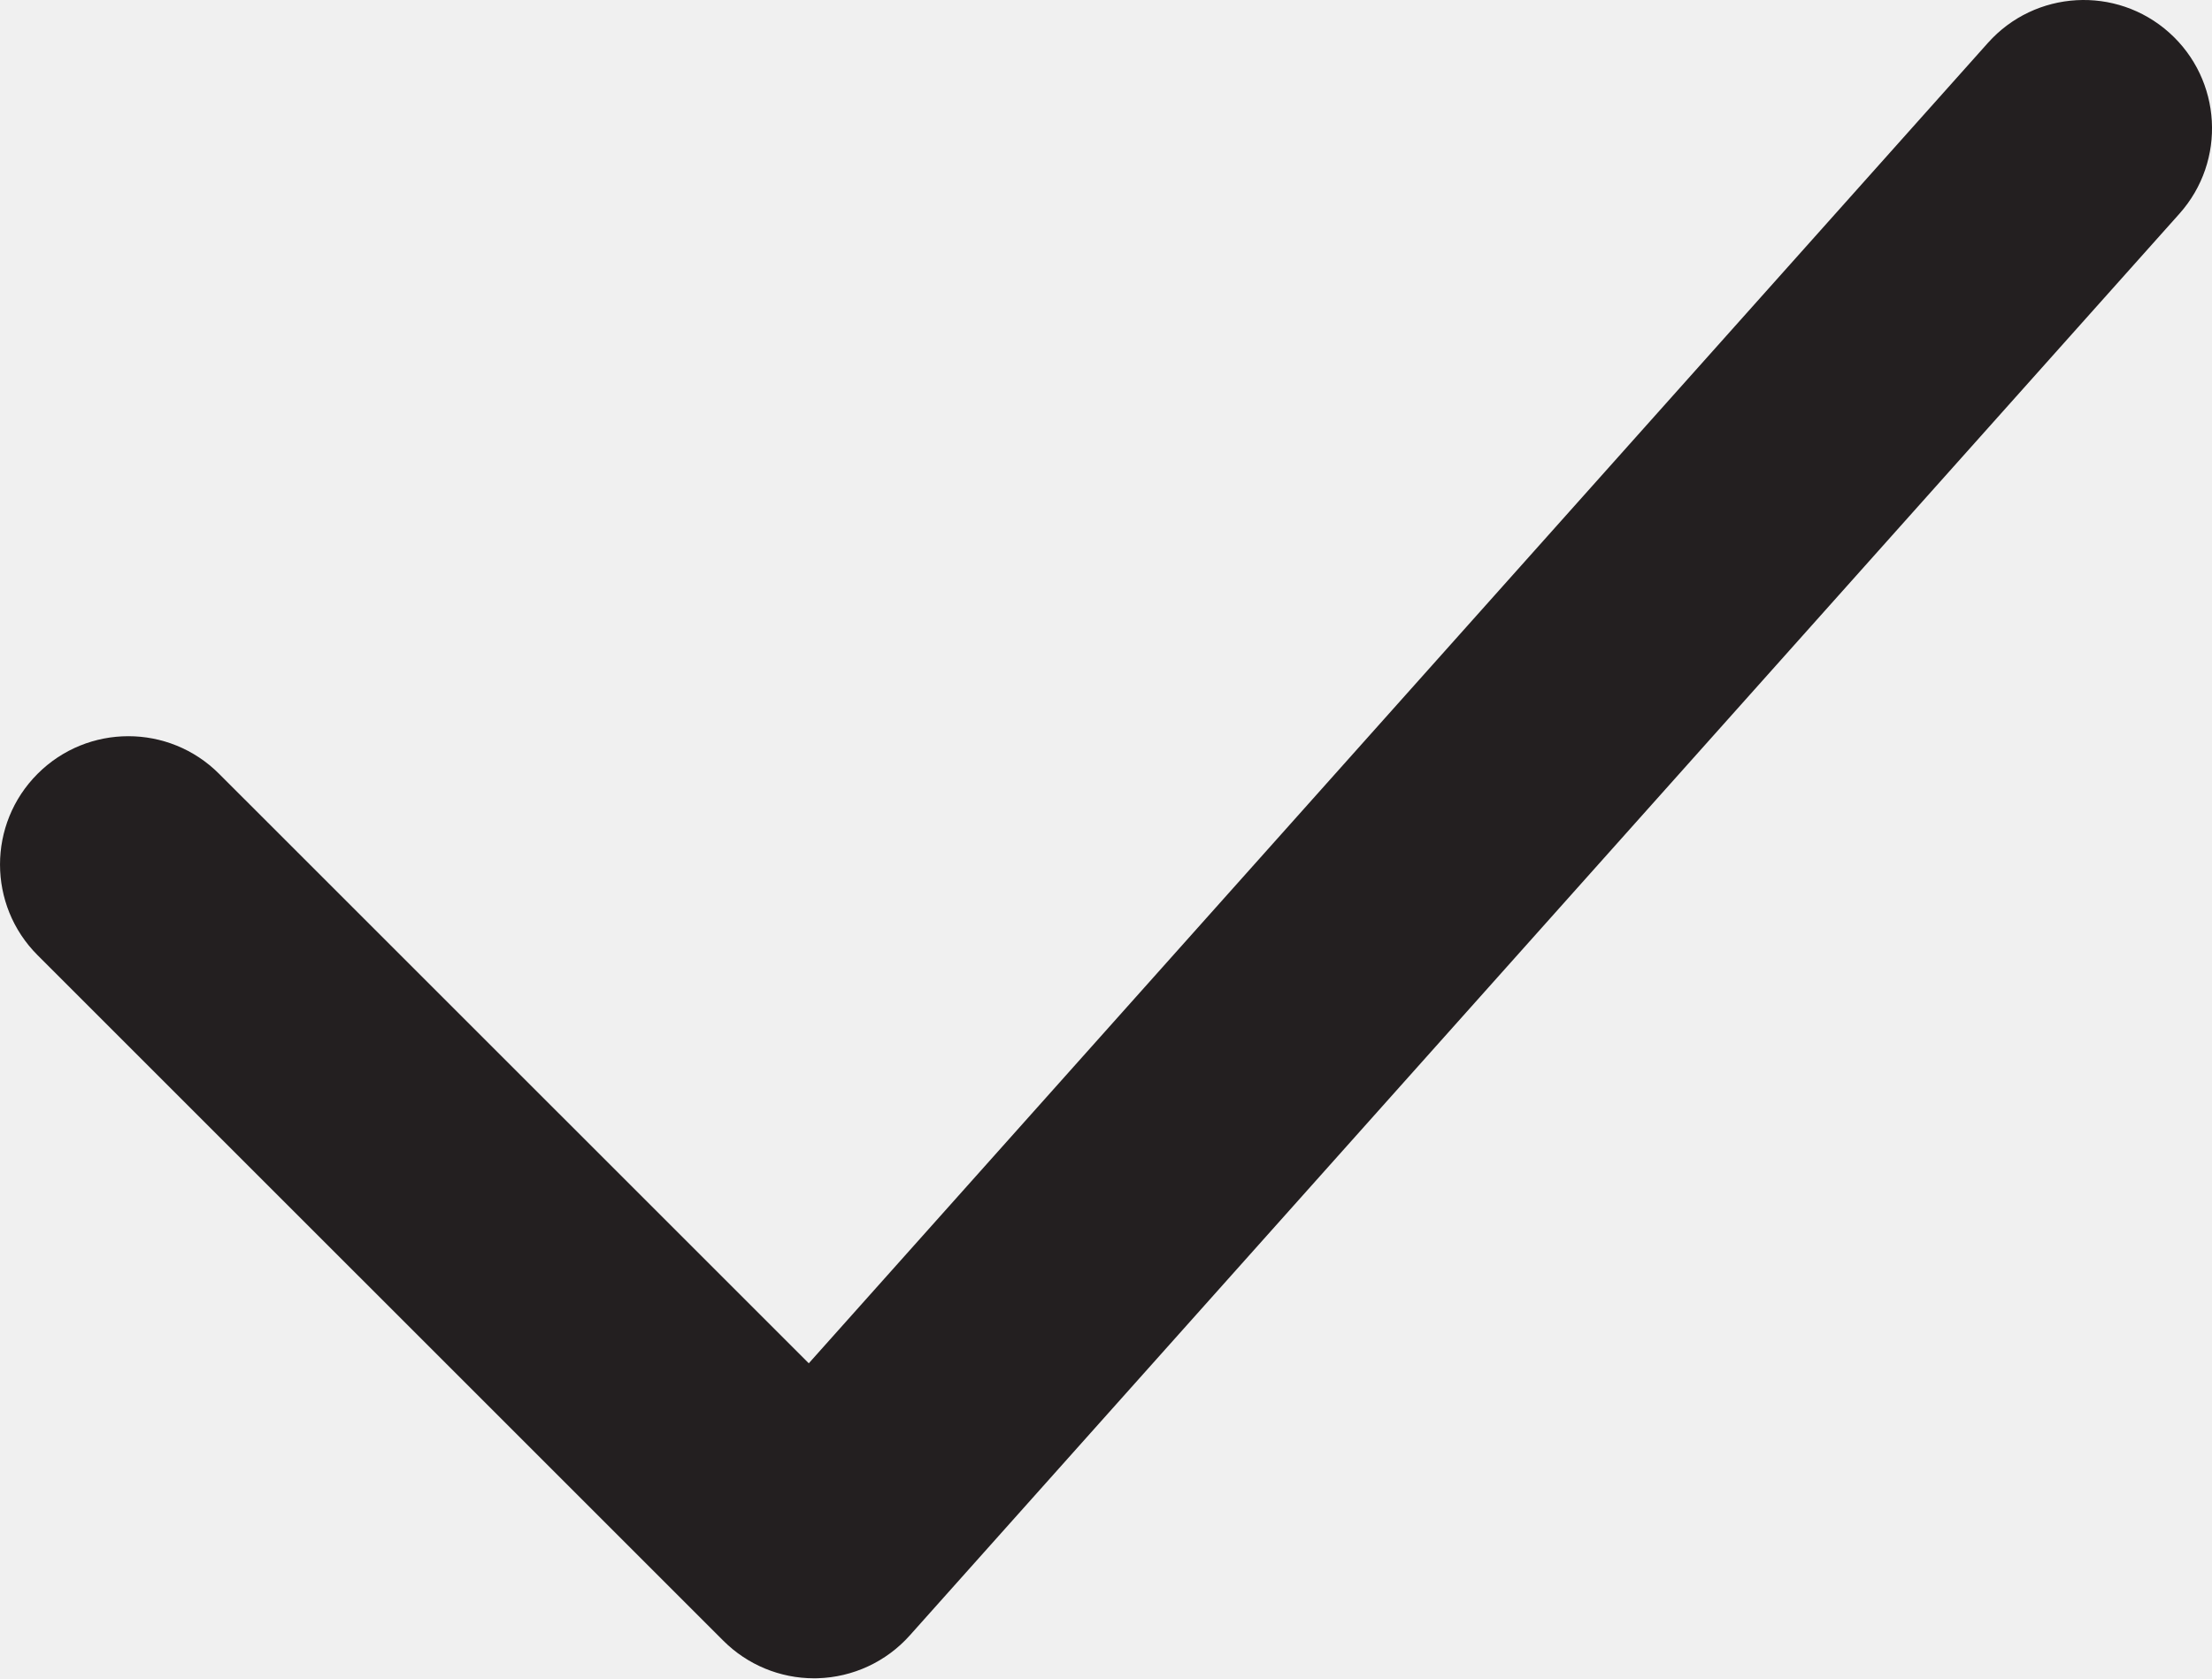
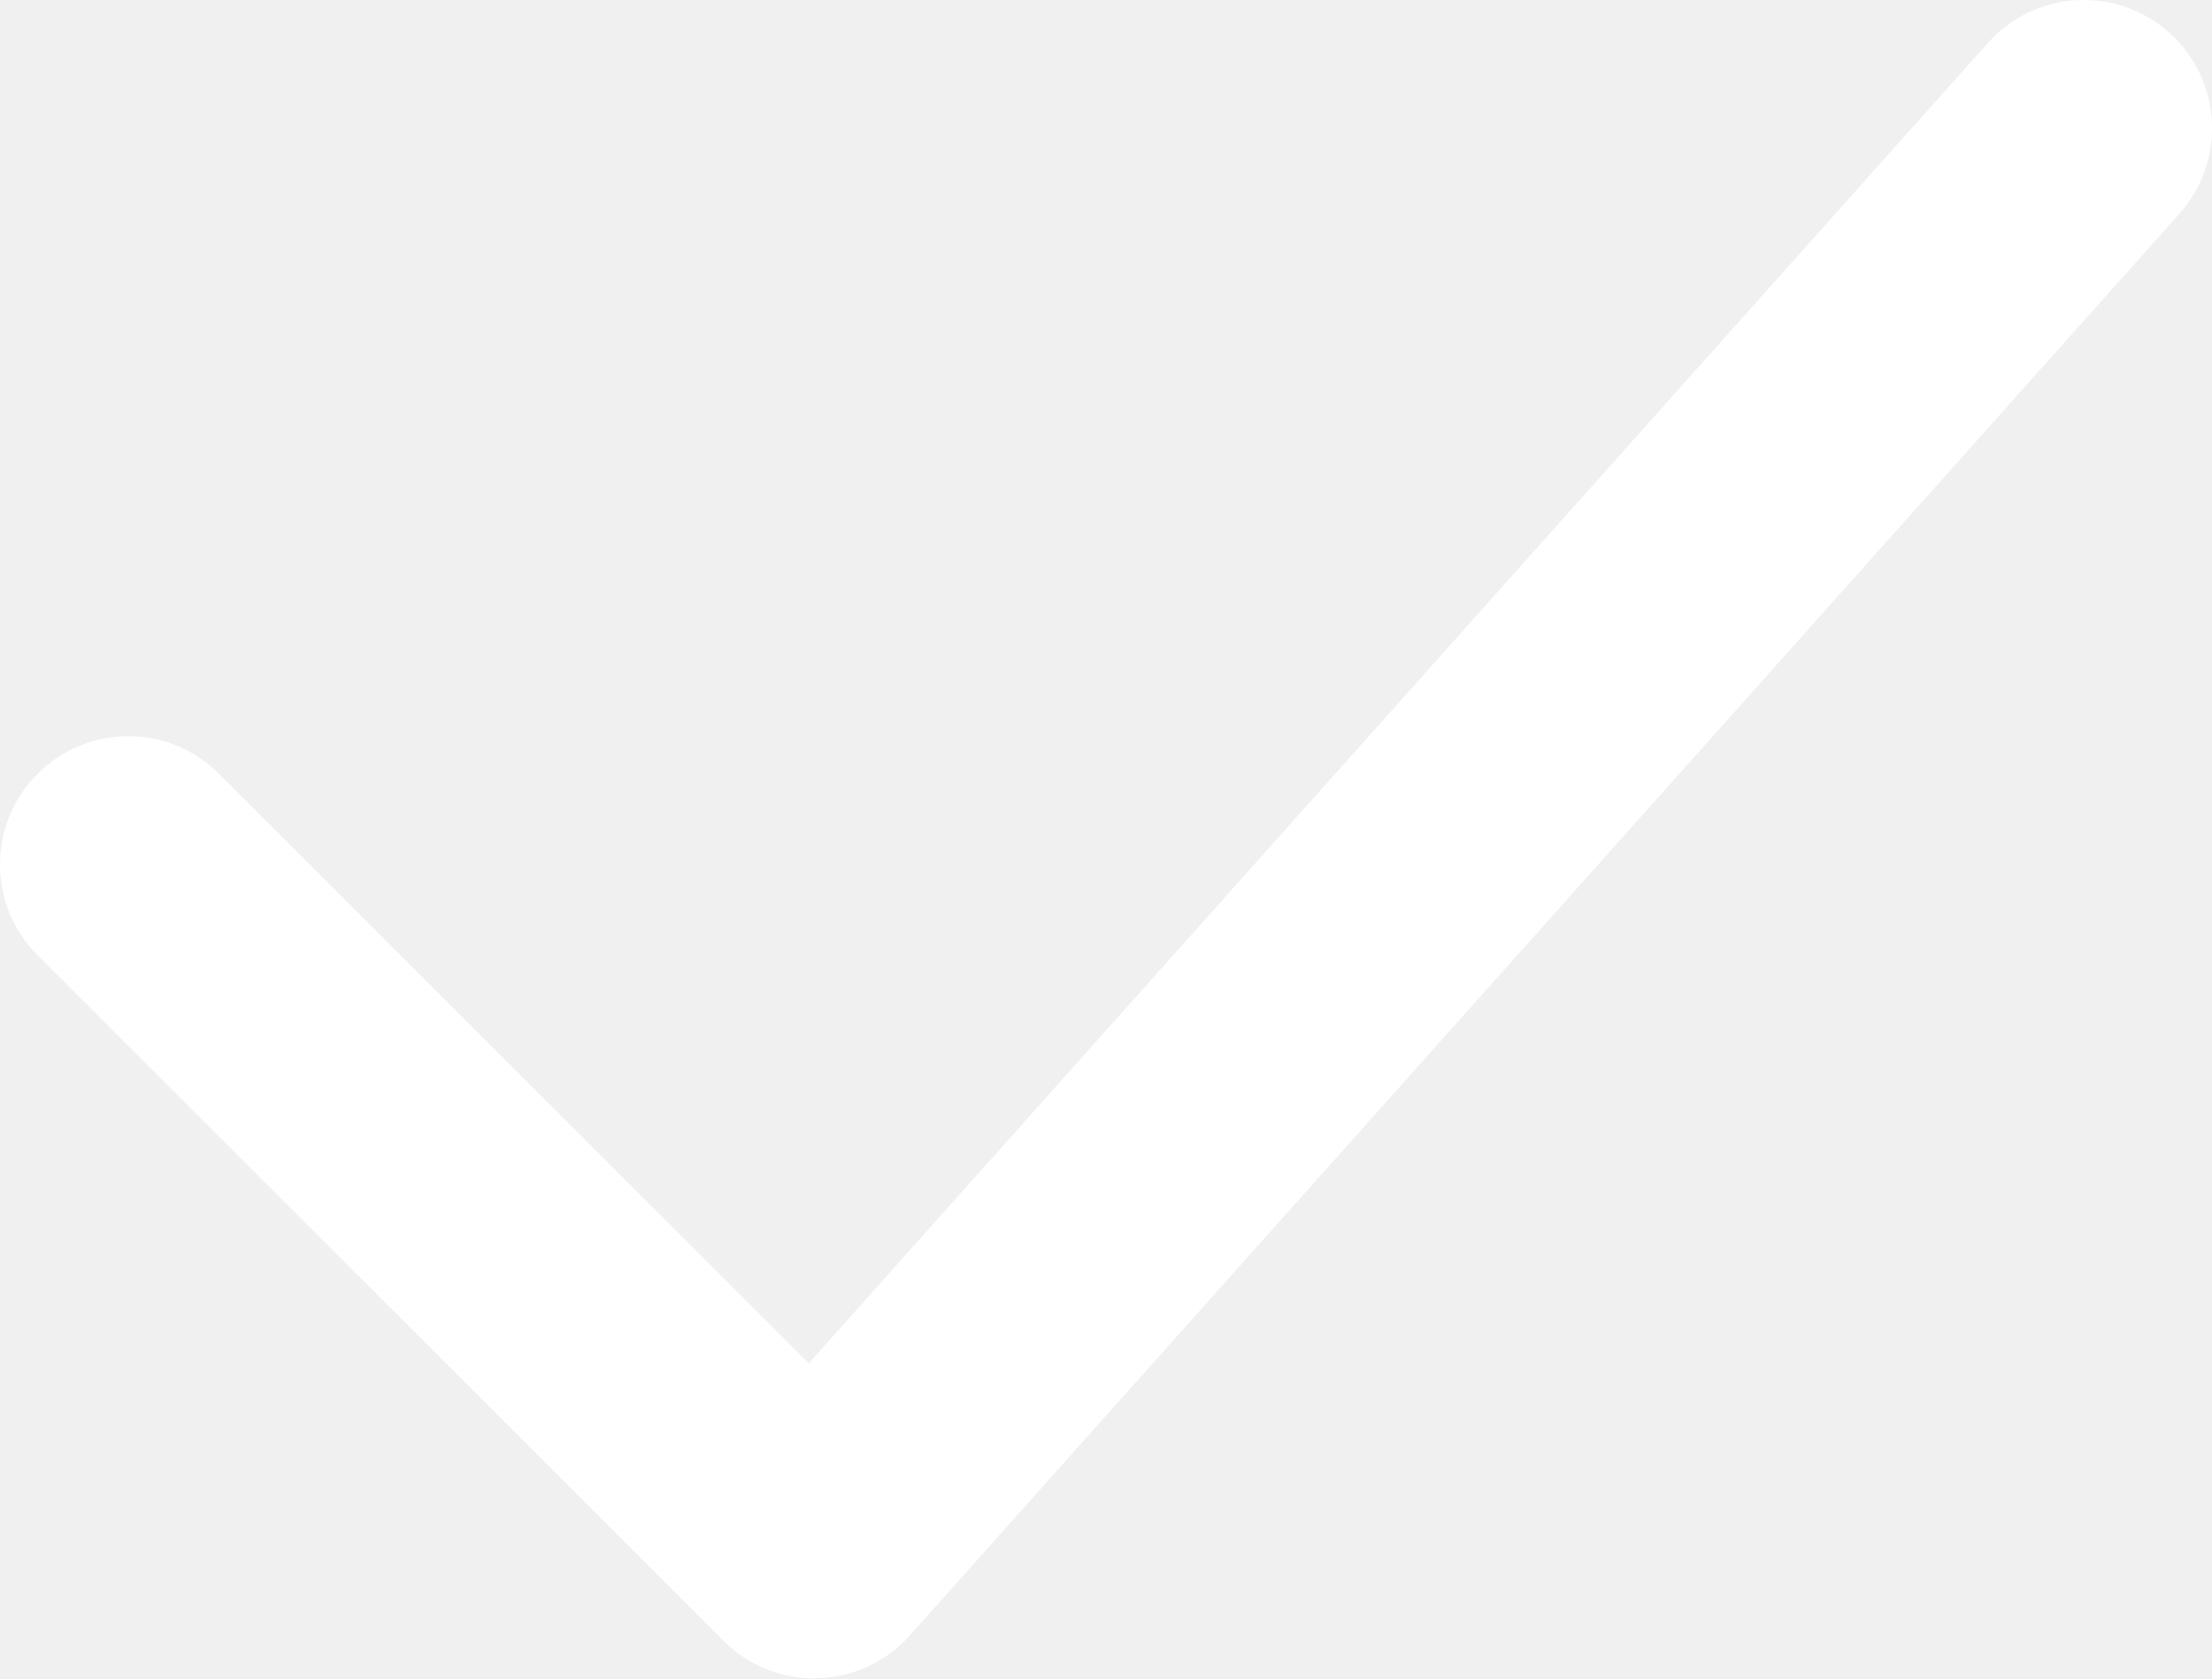
- <svg xmlns="http://www.w3.org/2000/svg" version="1.1" id="Layer_1" x="0px" y="0px" viewBox="0 0 80.588 61.158" style="enable-background:new 0 0 80.588 61.158;" xml:space="preserve">
-   <path style="fill:#231F20;" d="M29.658,61.157c-1.238,0-2.427-0.491-3.305-1.369L1.37,34.808c-1.826-1.825-1.826-4.785,0-6.611  c1.825-1.826,4.786-1.827,6.611,0l21.485,21.481L72.426,1.561c1.719-1.924,4.674-2.094,6.601-0.374  c1.926,1.72,2.094,4.675,0.374,6.601L33.145,59.595c-0.856,0.959-2.07,1.523-3.355,1.56C29.746,61.156,29.702,61.157,29.658,61.157z  " />
+ <svg xmlns="http://www.w3.org/2000/svg" version="1.1" id="Layer_1" height="33" x="0px" y="0px" viewBox="0 0 80.588 61.158" style="enable-background:new 0 0 80.588 61.158;" xml:space="preserve">
+   <path style="fill:#FFFFFF;" d="M29.658,61.157c-1.238,0-2.427-0.491-3.305-1.369L1.37,34.808c-1.826-1.825-1.826-4.785,0-6.611  c1.825-1.826,4.786-1.827,6.611,0l21.485,21.481L72.426,1.561c1.719-1.924,4.674-2.094,6.601-0.374  c1.926,1.72,2.094,4.675,0.374,6.601L33.145,59.595c-0.856,0.959-2.07,1.523-3.355,1.56C29.746,61.156,29.702,61.157,29.658,61.157z  " />
</svg>
